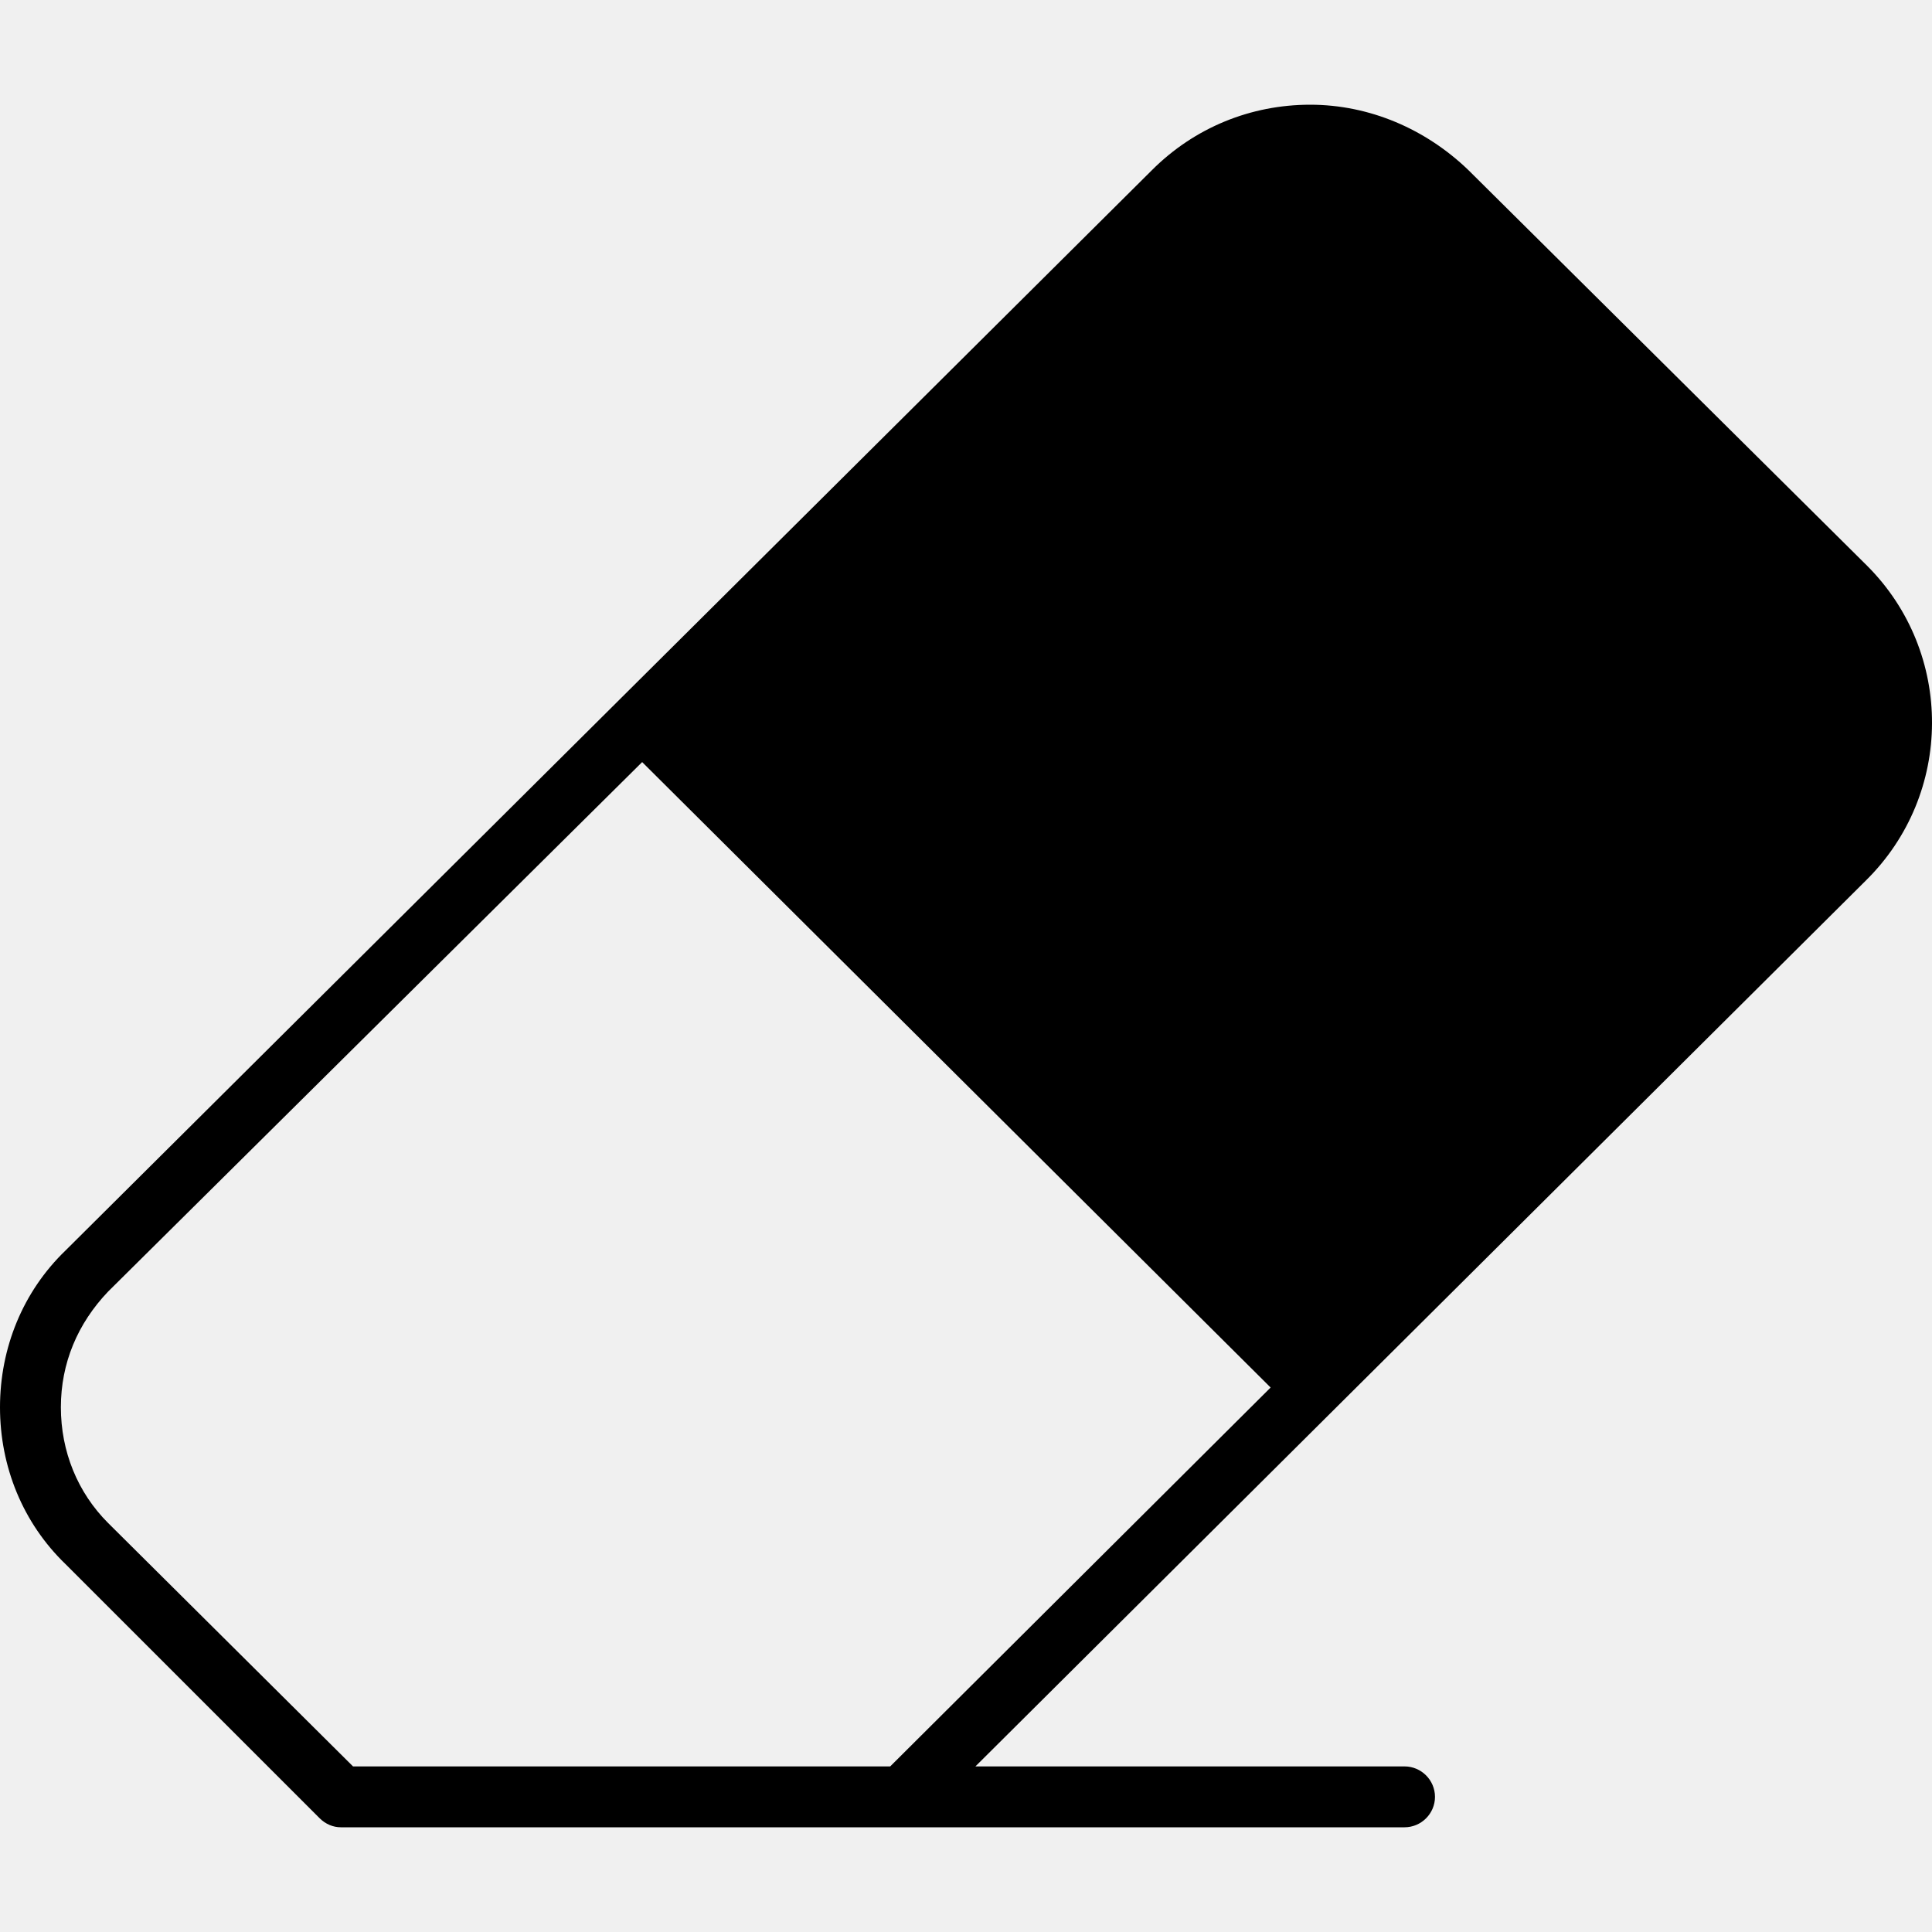
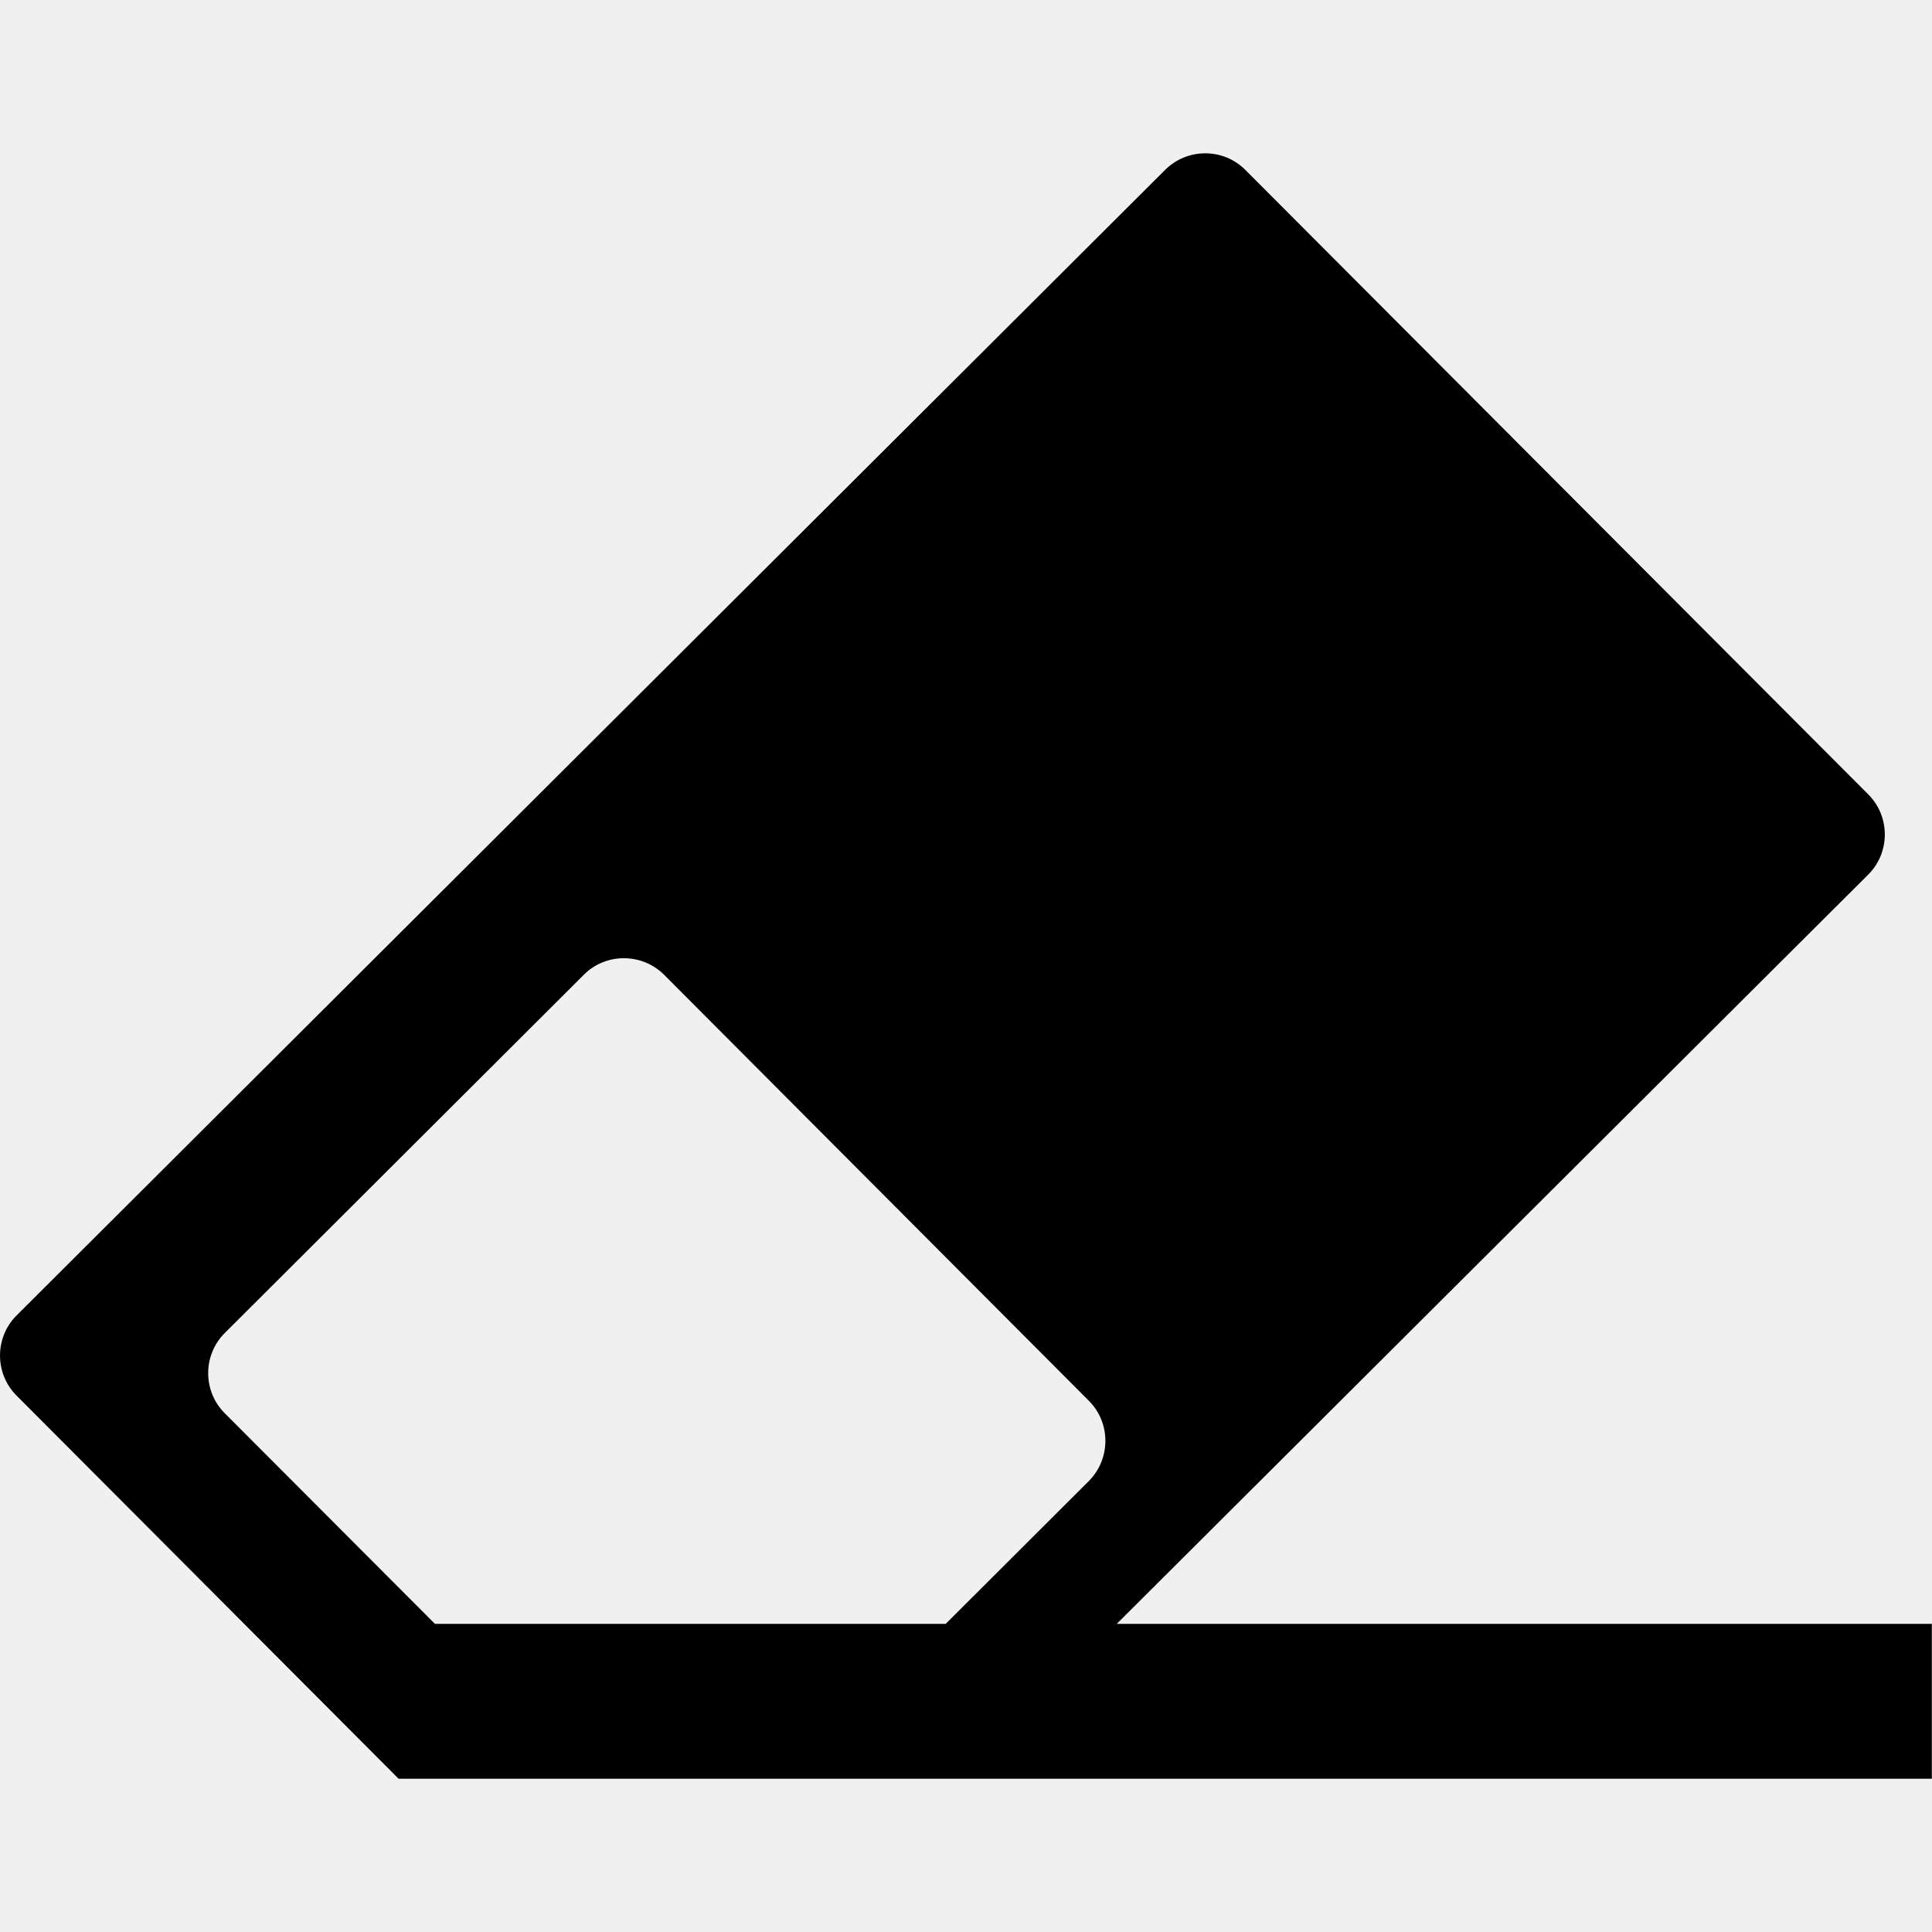
- <svg xmlns="http://www.w3.org/2000/svg" width="25" height="25" viewBox="0 0 55 55" fill="none">
-   <g clip-path="url(#clip0_502_51)">
-     <path d="M53.154 16.107L41.804 4.844C40.591 3.674 38.988 2.981 37.298 2.981C35.609 2.981 34.006 3.631 32.793 4.844L1.863 35.601C0.65 36.77 0 38.373 0 40.063C0 41.752 0.65 43.355 1.863 44.525L9.097 51.759C9.27 51.932 9.487 52.019 9.704 52.019H39.984C40.461 52.019 40.851 51.629 40.851 51.153C40.851 50.676 40.461 50.286 39.984 50.286H27.768L53.11 25.074C55.623 22.605 55.623 18.576 53.154 16.107ZM25.342 50.286H10.05L3.076 43.355C2.209 42.489 1.733 41.319 1.733 40.063C1.733 38.806 2.209 37.68 3.076 36.77L18.281 21.695L36.172 39.5L25.342 50.286Z" fill="black" />
+ <svg xmlns="http://www.w3.org/2000/svg" version="1.1" width="20px" height="20px" id="Layer_1" x="0px" y="0px" viewBox="0 0 122.88 103.38" style="enable-background:new 0 0 122.88 103.38">
+   <style type="text/css">.st0{fill-rule:evenodd;clip-rule:evenodd;}</style>
+   <g>
+     <path class="st0" d="M27.66,93.53h32.49l9.1-9.08c1.4-1.4,1.41-3.7,0.01-5.1l-27.02-27.1c-1.4-1.4-3.7-1.41-5.1-0.01L14.3,75.03 c-1.41,1.4-1.41,3.7-0.01,5.1L27.66,93.53L27.66,93.53z M71.03,93.53h51.84v9.85H61.16H50.28h-12.8H25.7h-0.35L1.05,79.01 c-1.4-1.4-1.4-3.7,0.01-5.1L74.11,1.05c1.41-1.4,3.7-1.4,5.1,0.01l39.62,39.72c1.4,1.4,1.4,3.7-0.01,5.1L71.03,93.53L71.03,93.53z" />
  </g>
-   <defs>
-     <clipPath id="clip0_502_51">
-       <rect width="55" height="55" fill="white" />
-     </clipPath>
-   </defs>
</svg>
